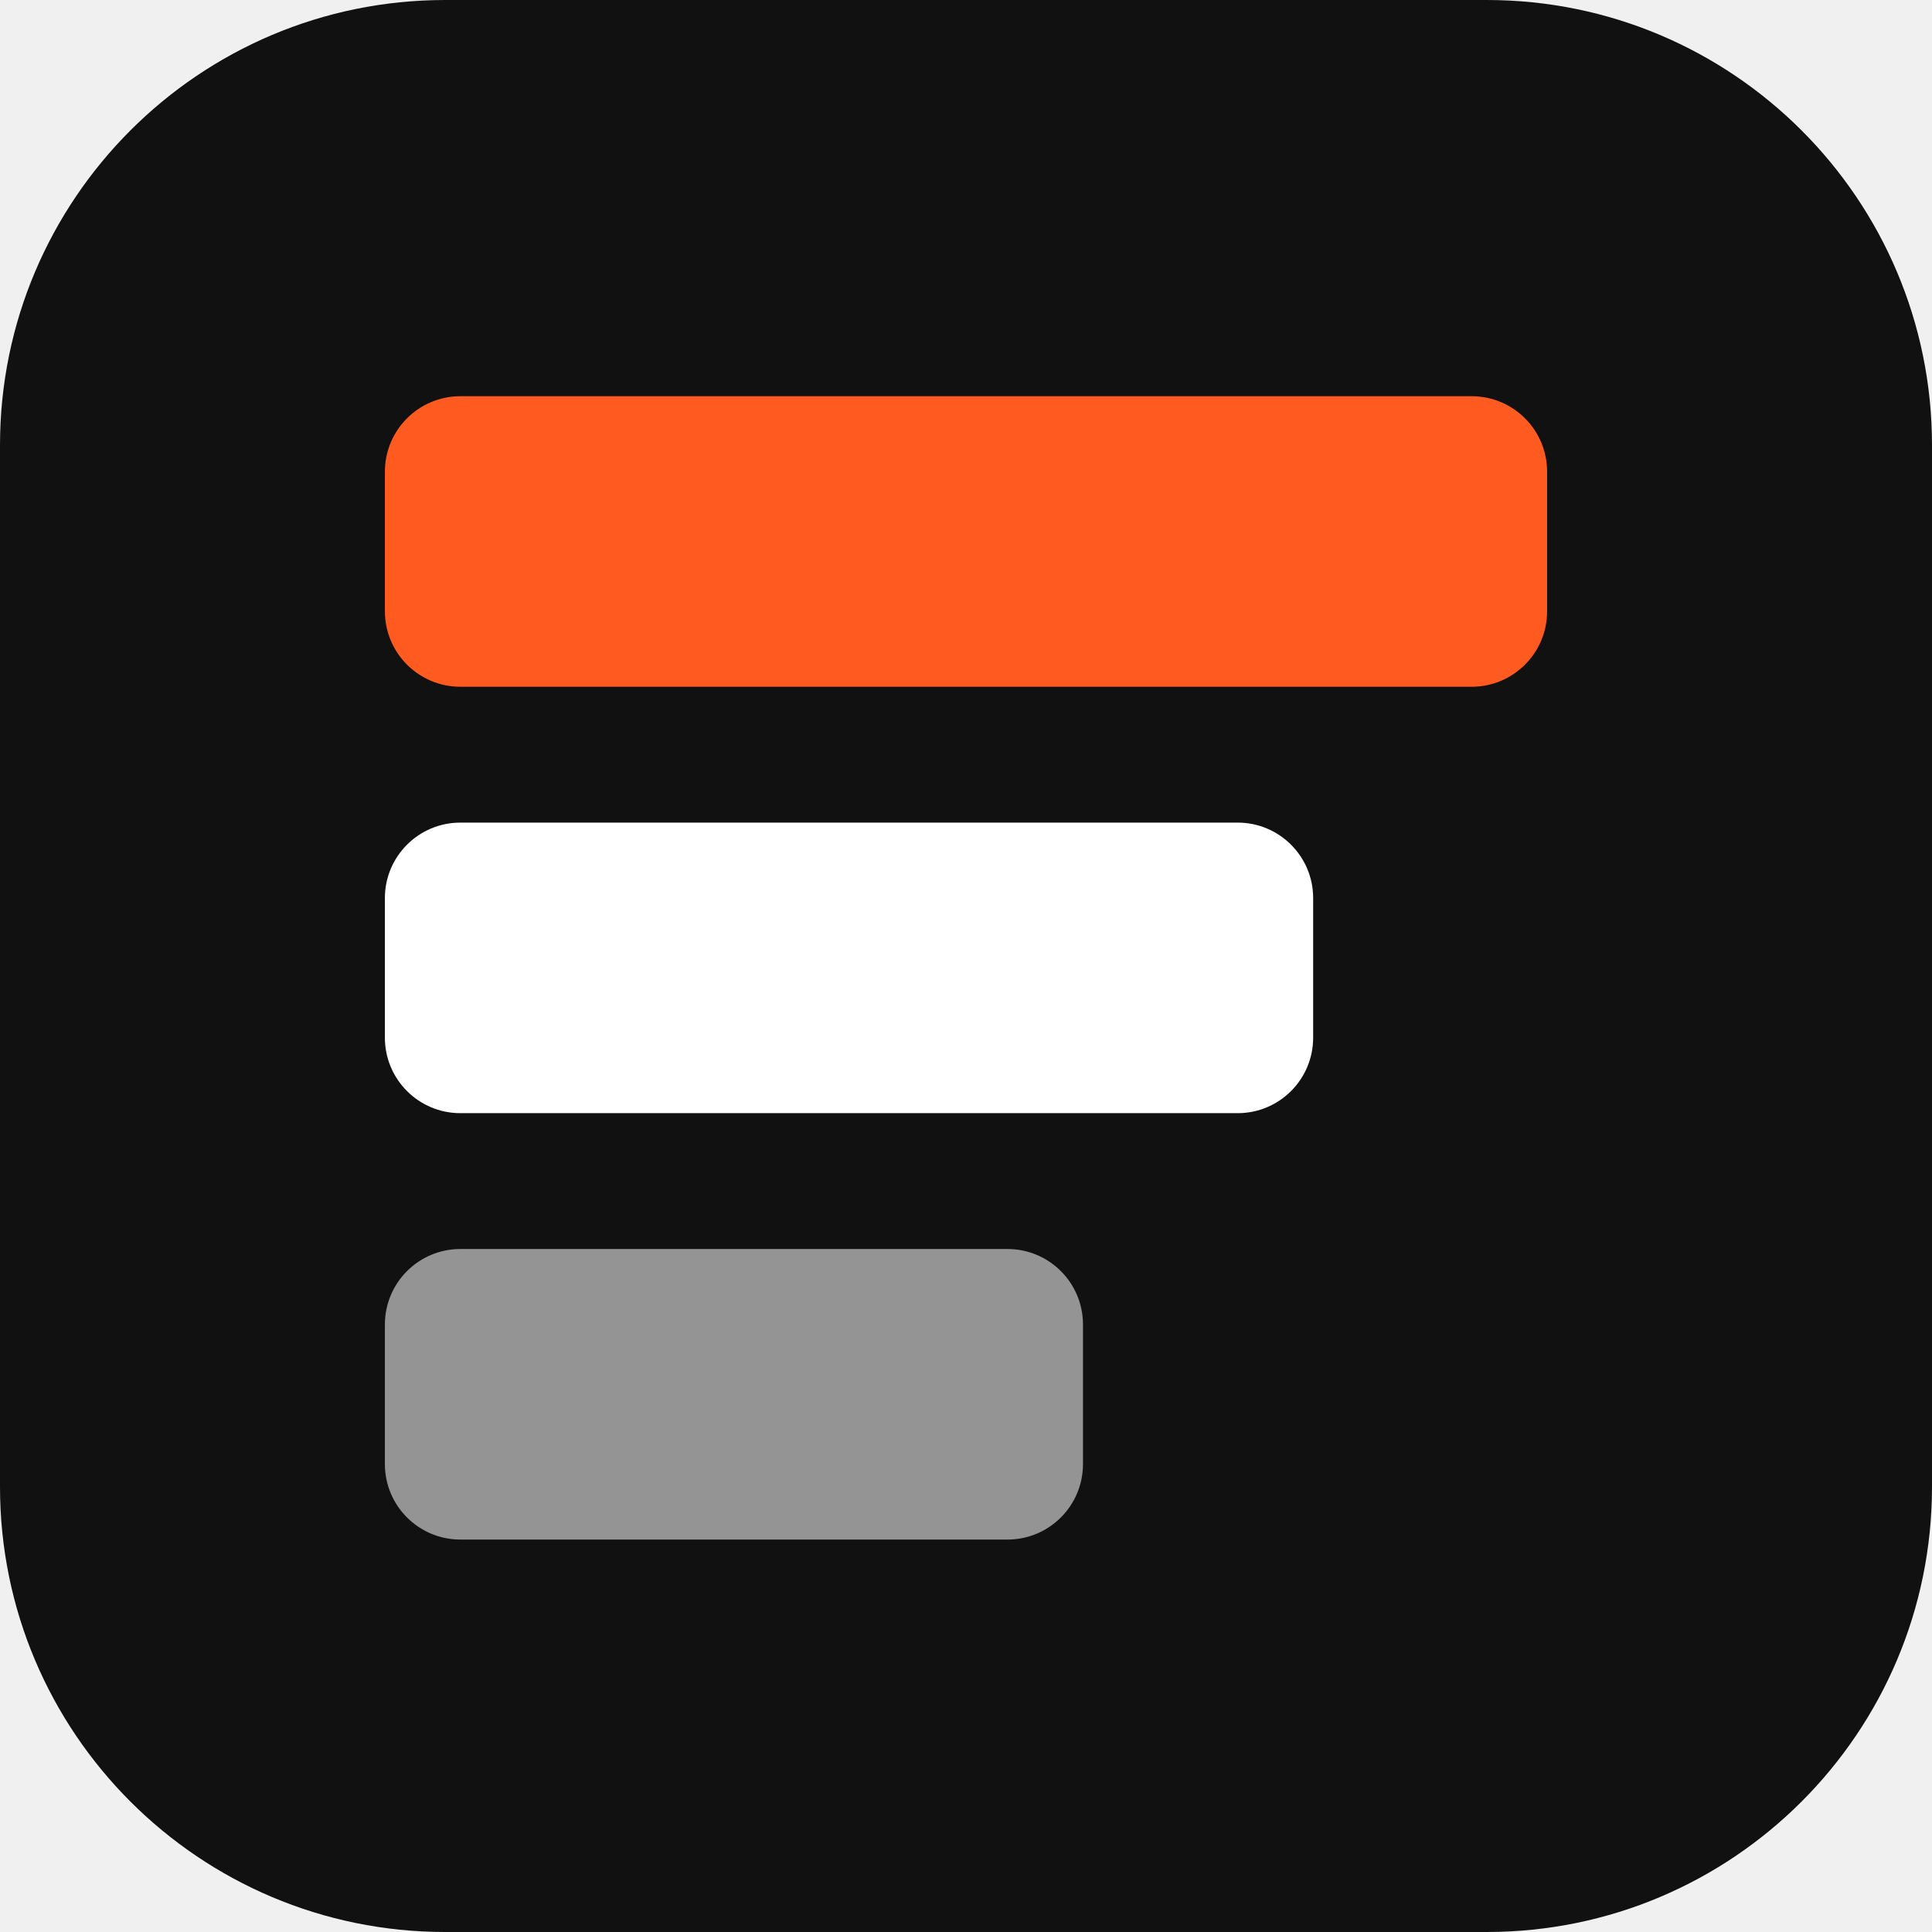
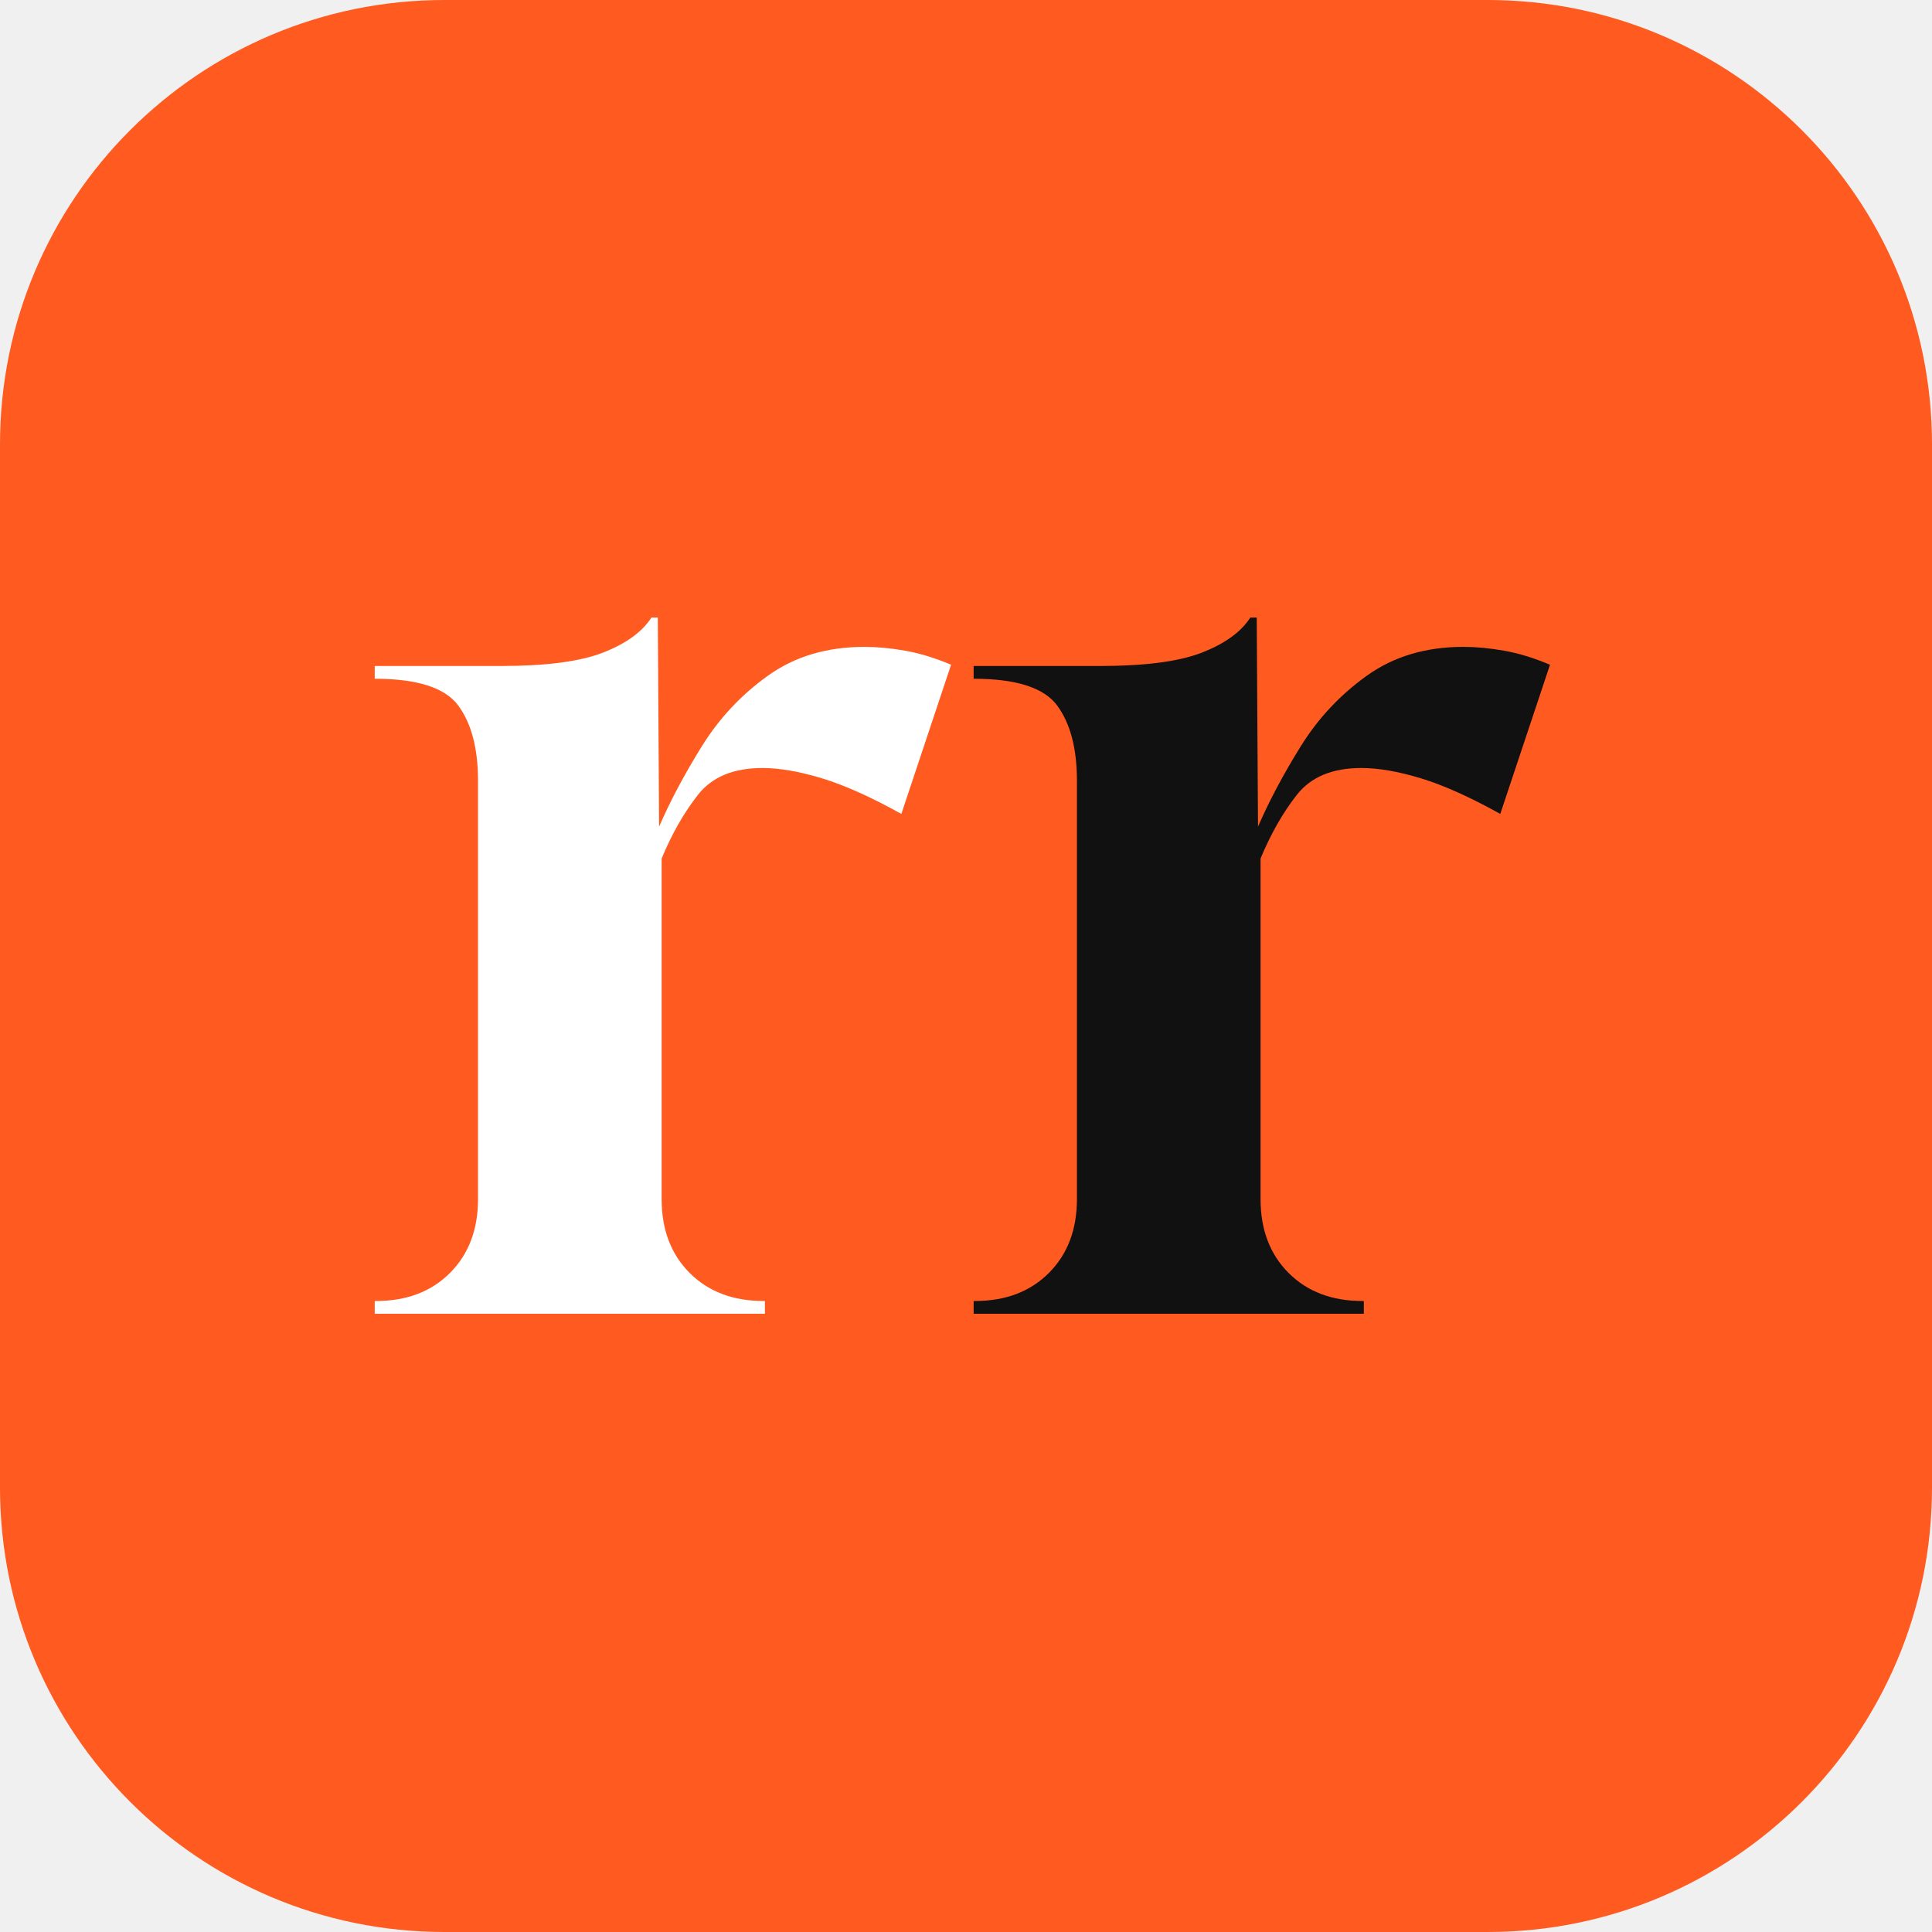
- <svg xmlns="http://www.w3.org/2000/svg" viewBox="0 0 512 512">
-   <rect width="512" height="512" rx="118" fill="#111111" />
-   <rect x="102" y="105" width="308" height="77" rx="20" fill="#FF5A1F" />
-   <rect x="102" y="218" width="246" height="77" rx="20" fill="#FFFFFF" />
-   <rect x="102" y="331" width="185" height="77" rx="20" fill="#FFFFFF" fill-opacity="0.55" />
+ <svg xmlns="http://www.w3.org/2000/svg" viewBox="0 0 100 100">
+   <rect width="100" height="100" rx="23" fill="#FF5A1F" />
+   <path transform="translate(19 68) scale(0.066 -0.066)" d="M6 0V10H7Q43 10 65.0 32.0Q87 54 87 90V418Q87 456 71.5 477.0Q56 498 6 498V508H105Q158 508 185.0 518.5Q212 529 223 546H228L229 382Q242 412 262.5 445.0Q283 478 314.5 500.5Q346 523 390 523Q405 523 422.0 520.0Q439 517 458 509L419 392Q383 412 356.5 420.0Q330 428 310 428Q276 428 259.5 407.0Q243 386 231 357V90Q231 54 253.0 32.0Q275 10 311 10H312V0Z" fill="#FFFFFF" />
+   <path transform="translate(50 68) scale(0.066 -0.066)" d="M6 0V10H7Q43 10 65.0 32.0Q87 54 87 90V418Q87 456 71.5 477.0Q56 498 6 498V508H105Q158 508 185.0 518.5Q212 529 223 546H228L229 382Q242 412 262.5 445.0Q283 478 314.5 500.5Q346 523 390 523Q405 523 422.0 520.0Q439 517 458 509L419 392Q383 412 356.5 420.0Q330 428 310 428Q276 428 259.5 407.0Q243 386 231 357V90Q231 54 253.0 32.0Q275 10 311 10H312V0Z" fill="#111111" />
</svg>
